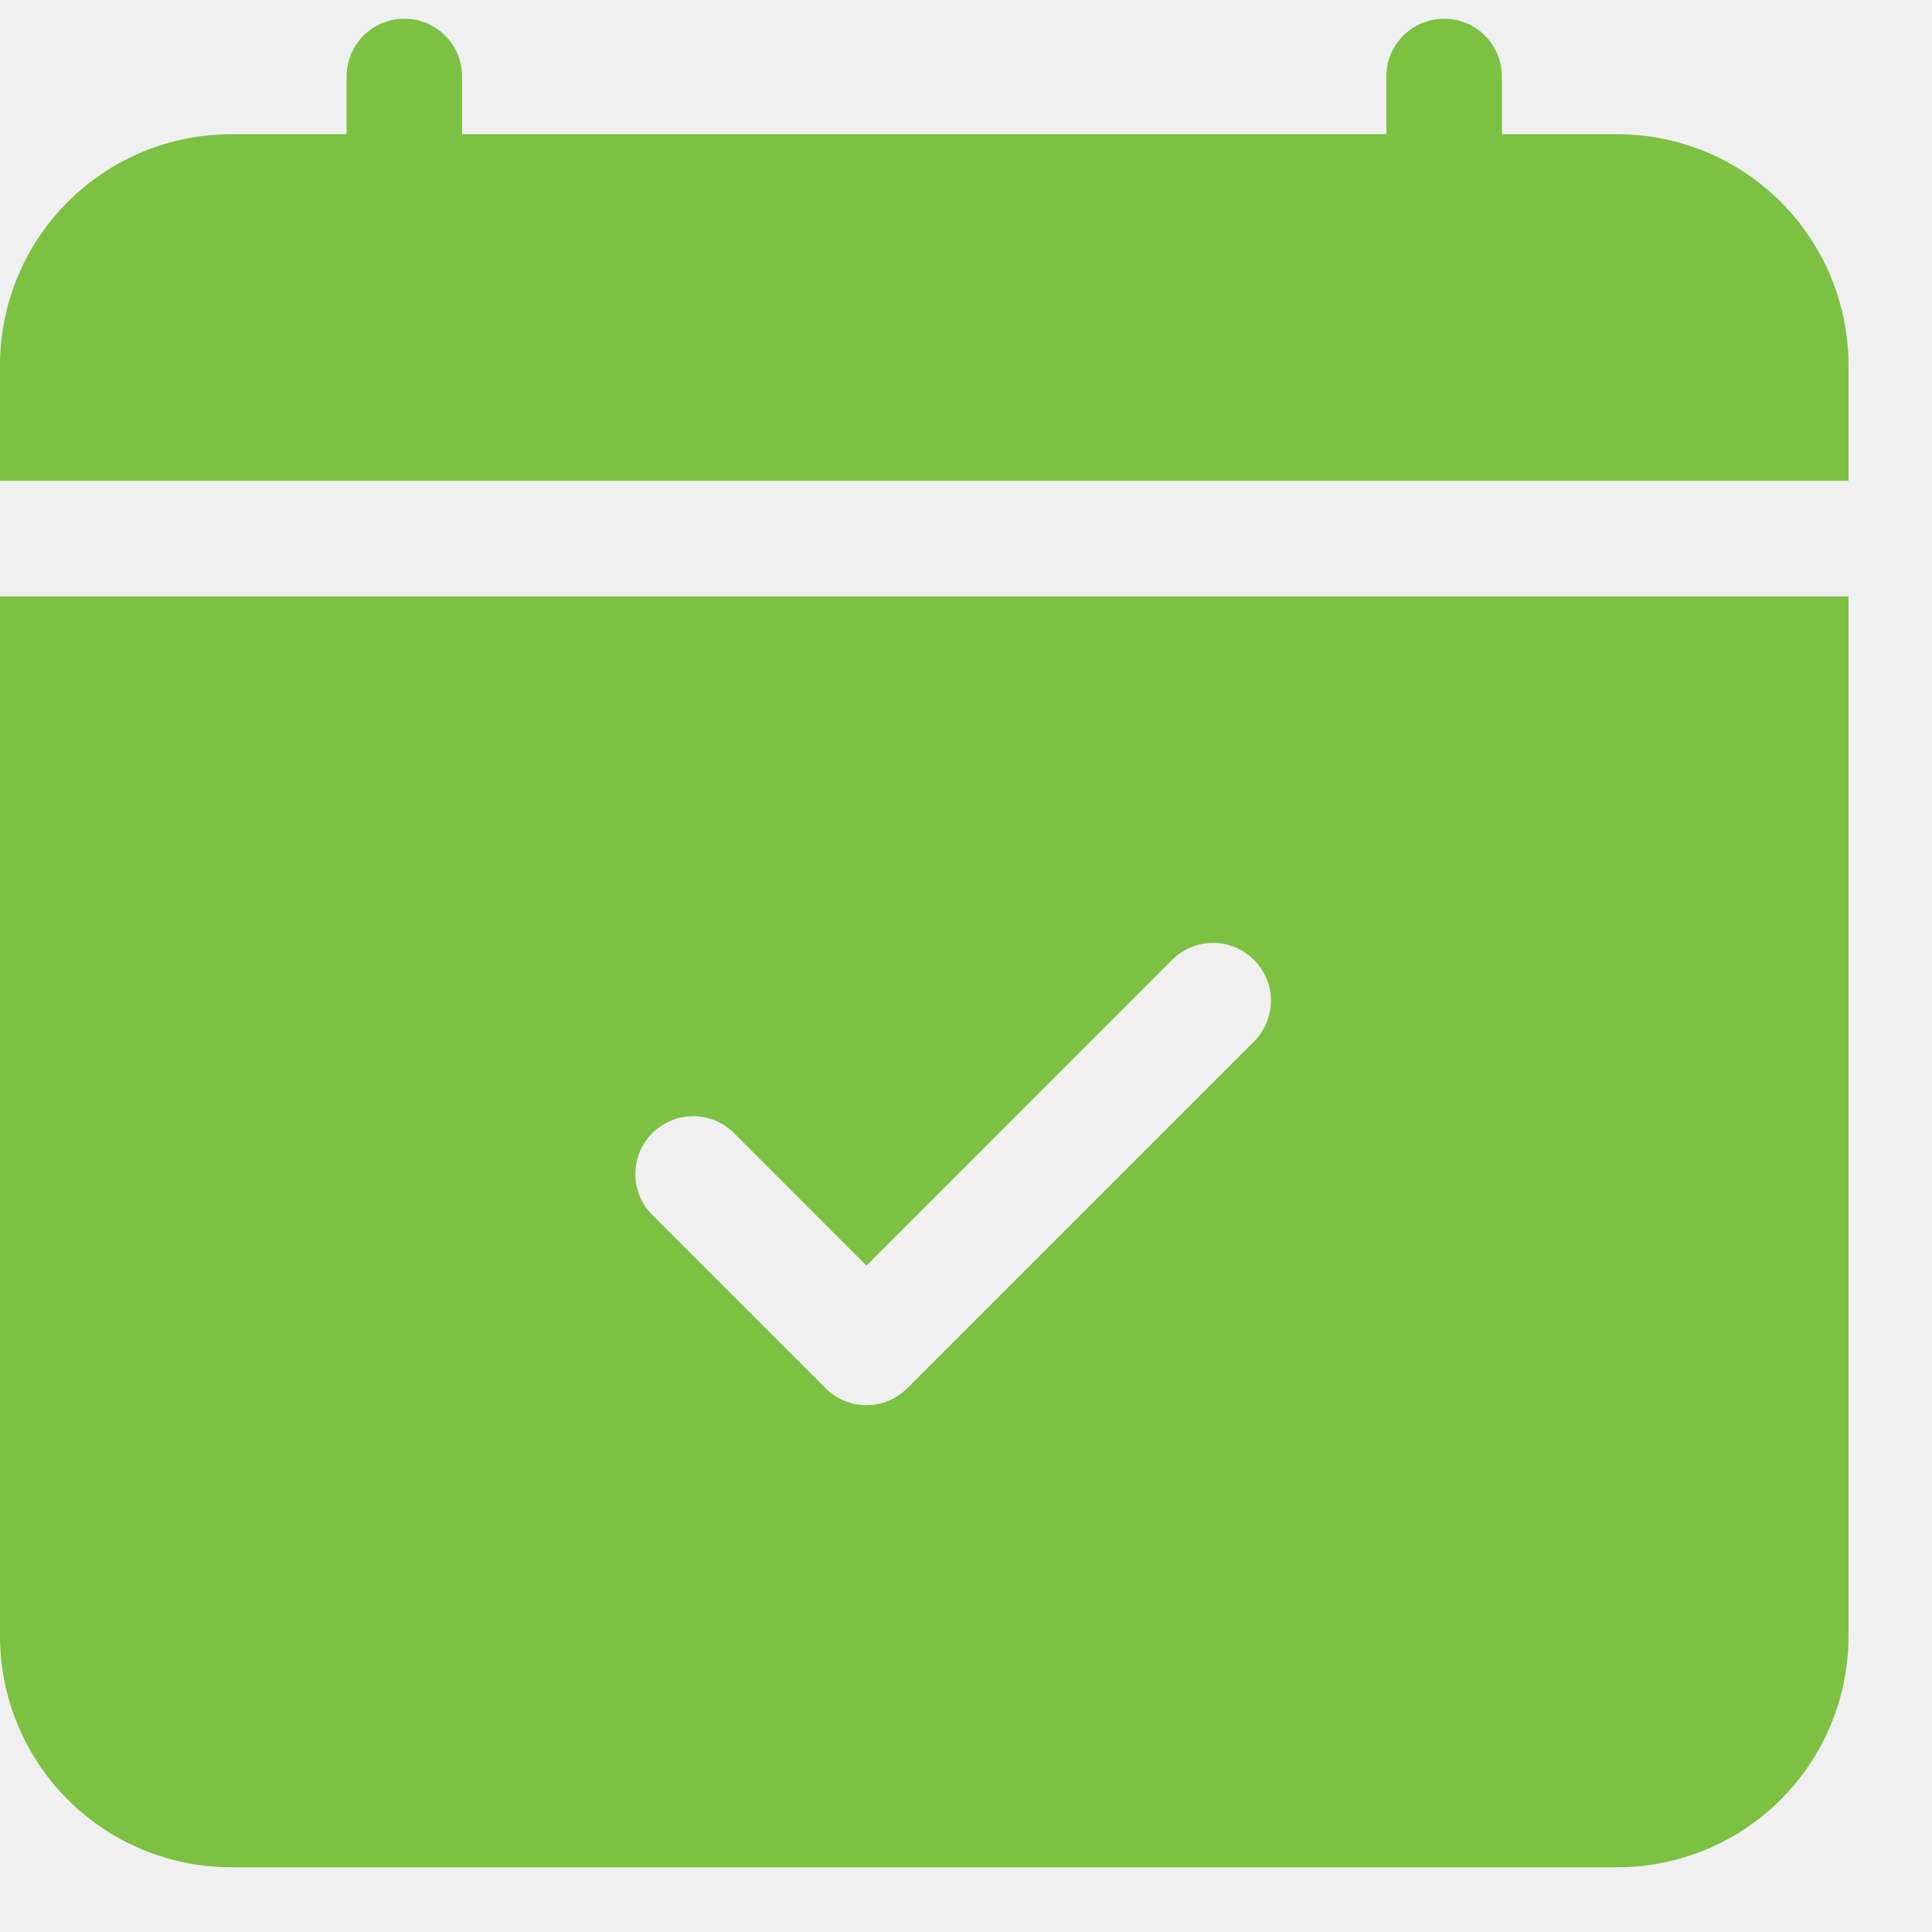
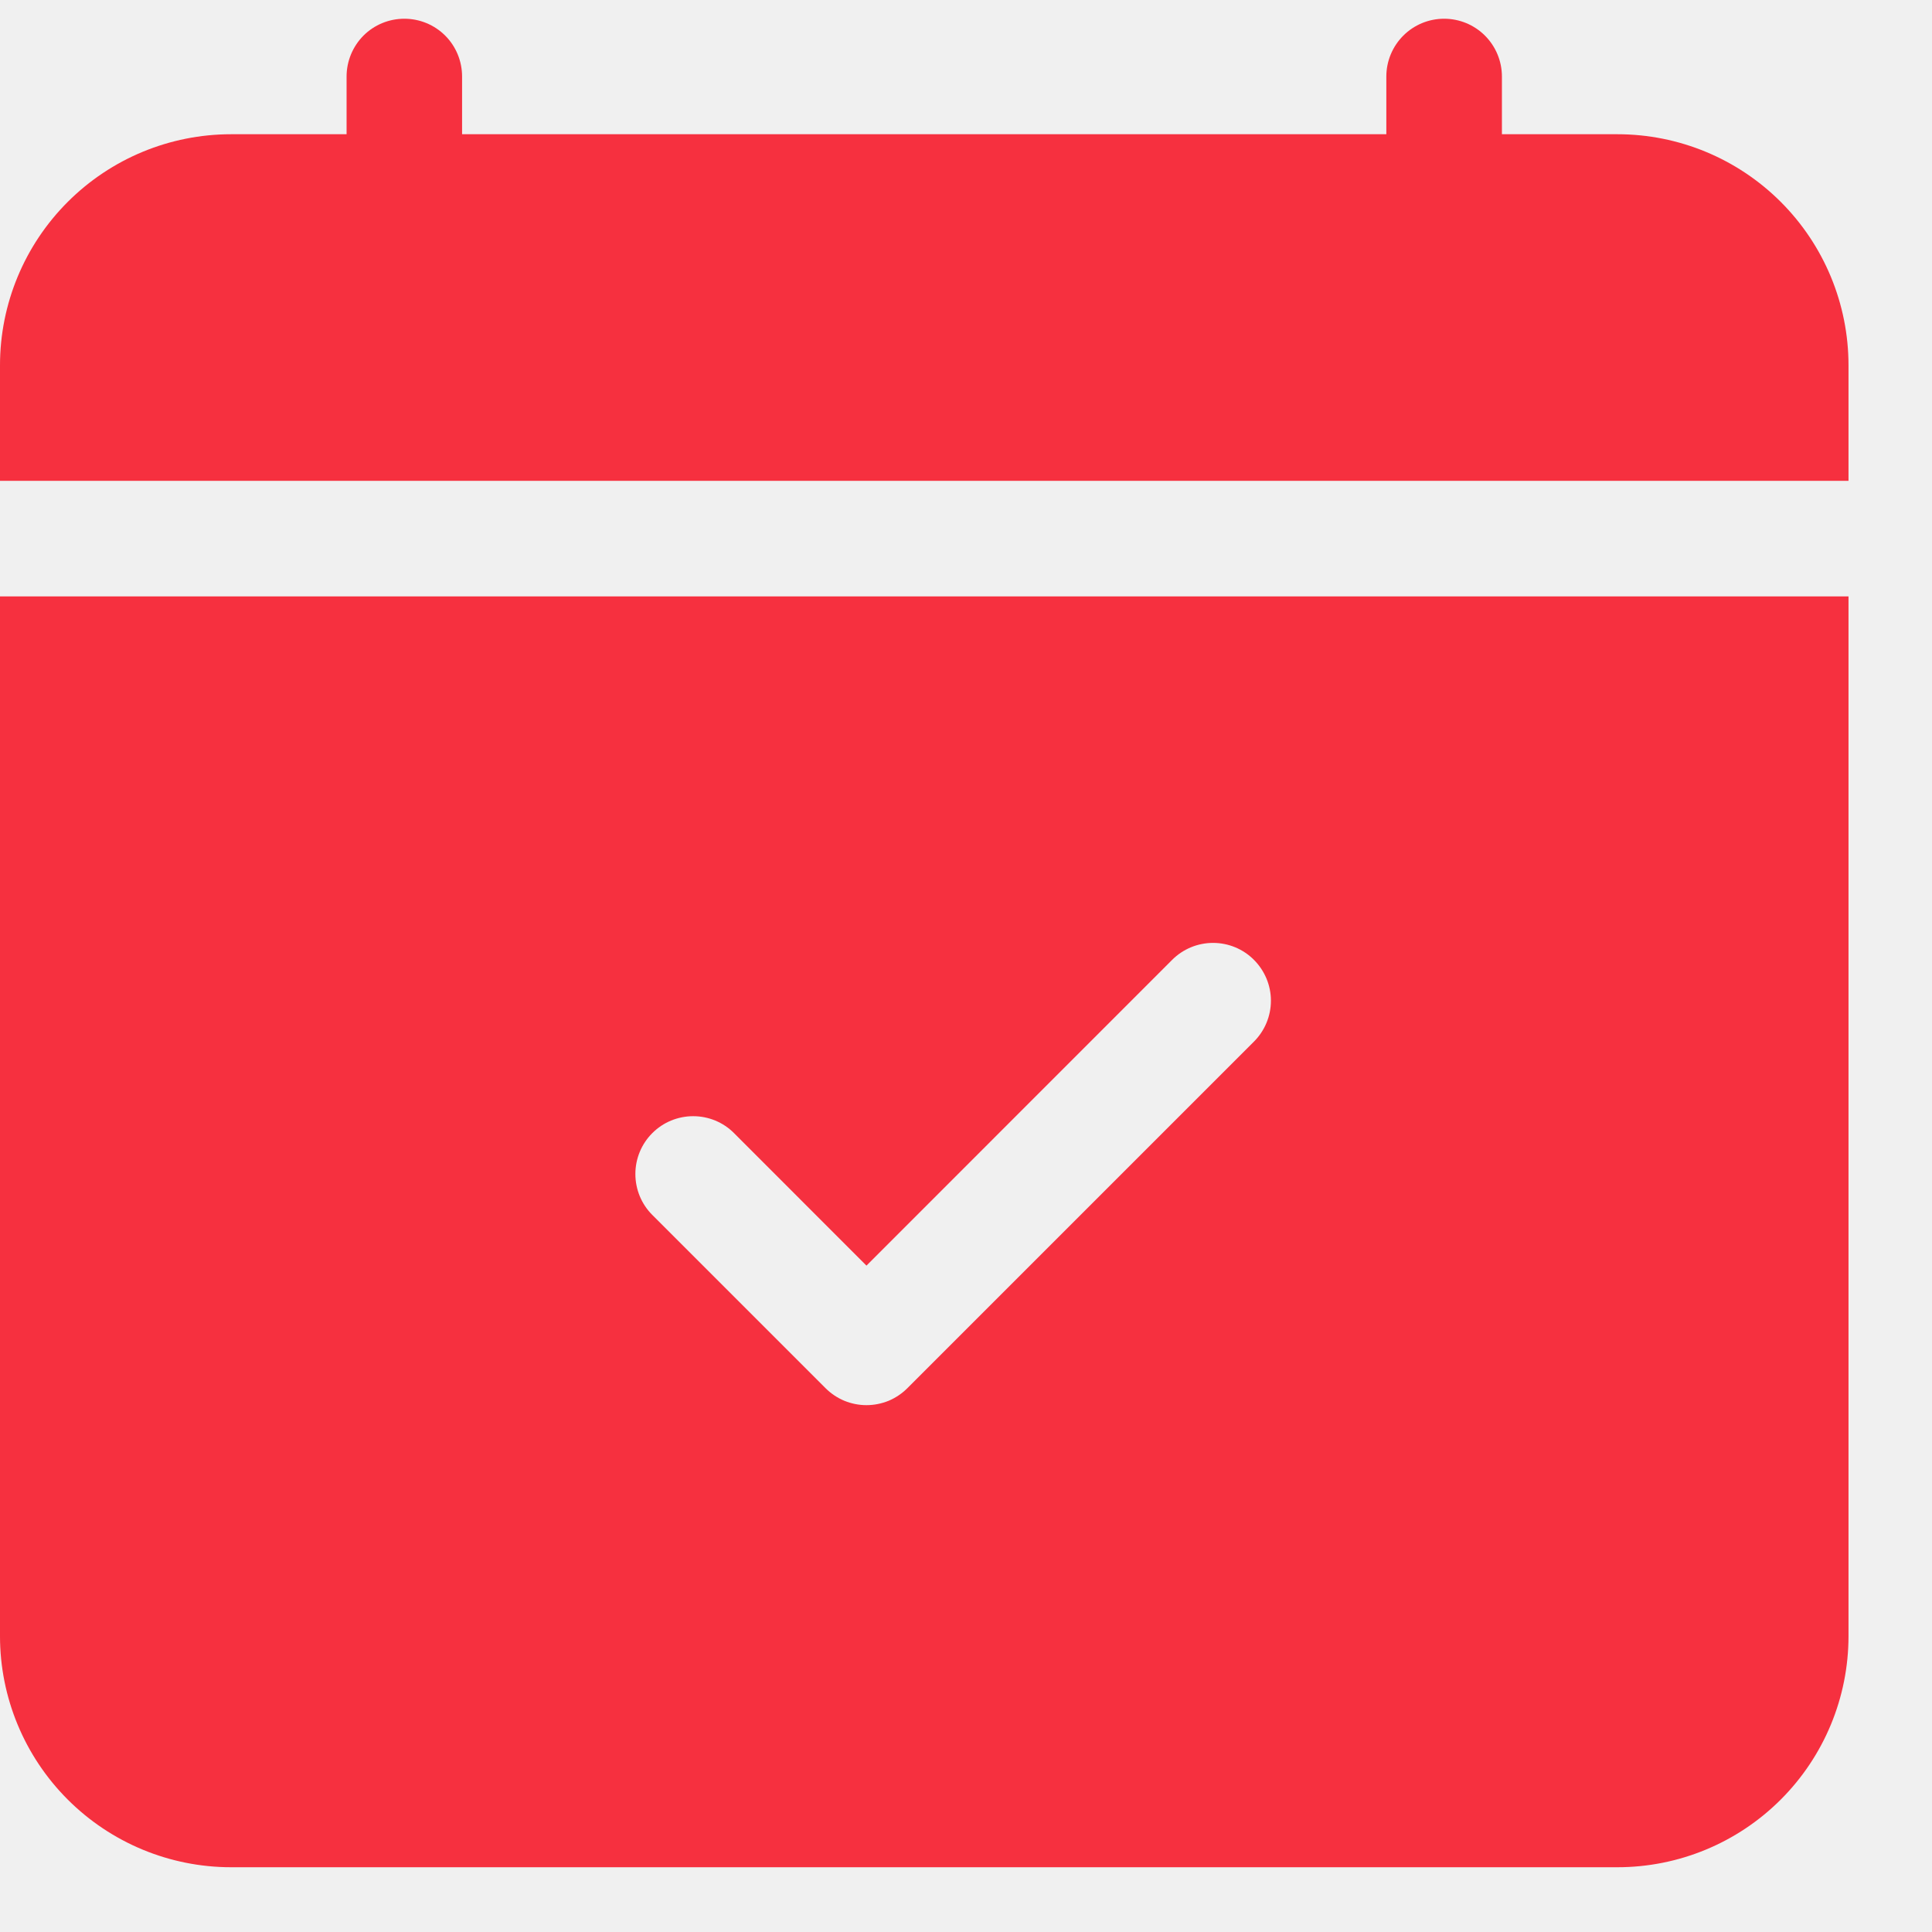
<svg xmlns="http://www.w3.org/2000/svg" width="23" height="23" viewBox="0 0 23 23" fill="none">
-   <path d="M5.501 0.911C5.501 0.728 5.429 0.553 5.3 0.424C5.171 0.295 4.996 0.223 4.814 0.223C4.631 0.223 4.456 0.295 4.327 0.424C4.199 0.553 4.126 0.728 4.126 0.911V1.598H2.751C2.021 1.598 1.322 1.888 0.806 2.404C0.29 2.92 0 3.619 0 4.349L0 5.724H22.006V4.349C22.006 3.619 21.716 2.92 21.2 2.404C20.684 1.888 19.985 1.598 19.255 1.598H17.88V0.911C17.88 0.728 17.807 0.553 17.678 0.424C17.549 0.295 17.374 0.223 17.192 0.223C17.01 0.223 16.835 0.295 16.706 0.424C16.577 0.553 16.504 0.728 16.504 0.911V1.598H5.501V0.911ZM22.006 19.478V7.1H0V19.478C0 20.207 0.29 20.907 0.806 21.423C1.322 21.939 2.021 22.229 2.751 22.229H19.255C19.985 22.229 20.684 21.939 21.2 21.423C21.716 20.907 22.006 20.207 22.006 19.478ZM14.928 12.4L10.802 16.526C10.738 16.59 10.662 16.641 10.579 16.676C10.495 16.711 10.406 16.728 10.315 16.728C10.225 16.728 10.135 16.711 10.052 16.676C9.968 16.641 9.892 16.59 9.828 16.526L7.765 14.463C7.636 14.334 7.564 14.159 7.564 13.976C7.564 13.794 7.636 13.619 7.765 13.49C7.894 13.361 8.07 13.288 8.252 13.288C8.435 13.288 8.61 13.361 8.739 13.49L10.315 15.067L13.954 11.427C14.084 11.297 14.259 11.225 14.441 11.225C14.624 11.225 14.799 11.297 14.928 11.427C15.057 11.556 15.13 11.731 15.13 11.914C15.13 12.096 15.057 12.271 14.928 12.4Z" fill="#7DC143" />
+   <g clip-path="url(#clip0_2_454)">
+     <path d="M5.501 0.911C5.501 0.728 5.429 0.553 5.3 0.424C5.171 0.295 4.996 0.223 4.814 0.223C4.631 0.223 4.456 0.295 4.327 0.424C4.199 0.553 4.126 0.728 4.126 0.911V1.598H2.751C2.021 1.598 1.322 1.888 0.806 2.404C0.29 2.92 -1.52588e-05 3.619 -1.52588e-05 4.349L-1.52588e-05 5.724H22.006V4.349C22.006 3.619 21.716 2.92 21.2 2.404C20.684 1.888 19.985 1.598 19.255 1.598H17.88V0.911C17.88 0.728 17.807 0.553 17.678 0.424C17.549 0.295 17.374 0.223 17.192 0.223C17.01 0.223 16.835 0.295 16.706 0.424C16.577 0.553 16.504 0.728 16.504 0.911V1.598H5.501V0.911ZM22.006 19.478V7.1H-1.52588e-05V19.478C-1.52588e-05 20.207 0.29 20.907 0.806 21.423C1.322 21.939 2.021 22.229 2.751 22.229H19.255C19.985 22.229 20.684 21.939 21.2 21.423C21.716 20.907 22.006 20.207 22.006 19.478ZM14.928 12.4L10.802 16.526C10.738 16.59 10.662 16.641 10.579 16.676C10.495 16.71 10.406 16.728 10.315 16.728C10.225 16.728 10.135 16.71 10.052 16.676C9.968 16.641 9.892 16.59 9.828 16.526L7.765 14.463C7.636 14.334 7.564 14.159 7.564 13.976C7.564 13.794 7.636 13.619 7.765 13.49C7.894 13.36 8.07 13.288 8.252 13.288C8.435 13.288 8.61 13.36 8.739 13.49L10.315 15.067L13.954 11.427C14.084 11.297 14.259 11.225 14.441 11.225C14.624 11.225 14.799 11.297 14.928 11.427C15.057 11.556 15.13 11.731 15.13 11.913C15.13 12.096 15.057 12.271 14.928 12.4Z" fill="#F6303F" />
+   </g>
+   <defs>
+     <clipPath id="clip0_2_454">
+       <rect width="22.006" height="22.006" fill="white" transform="translate(-1.52588e-05 0.222839)" />
+     </clipPath>
+   </defs>
</svg>
